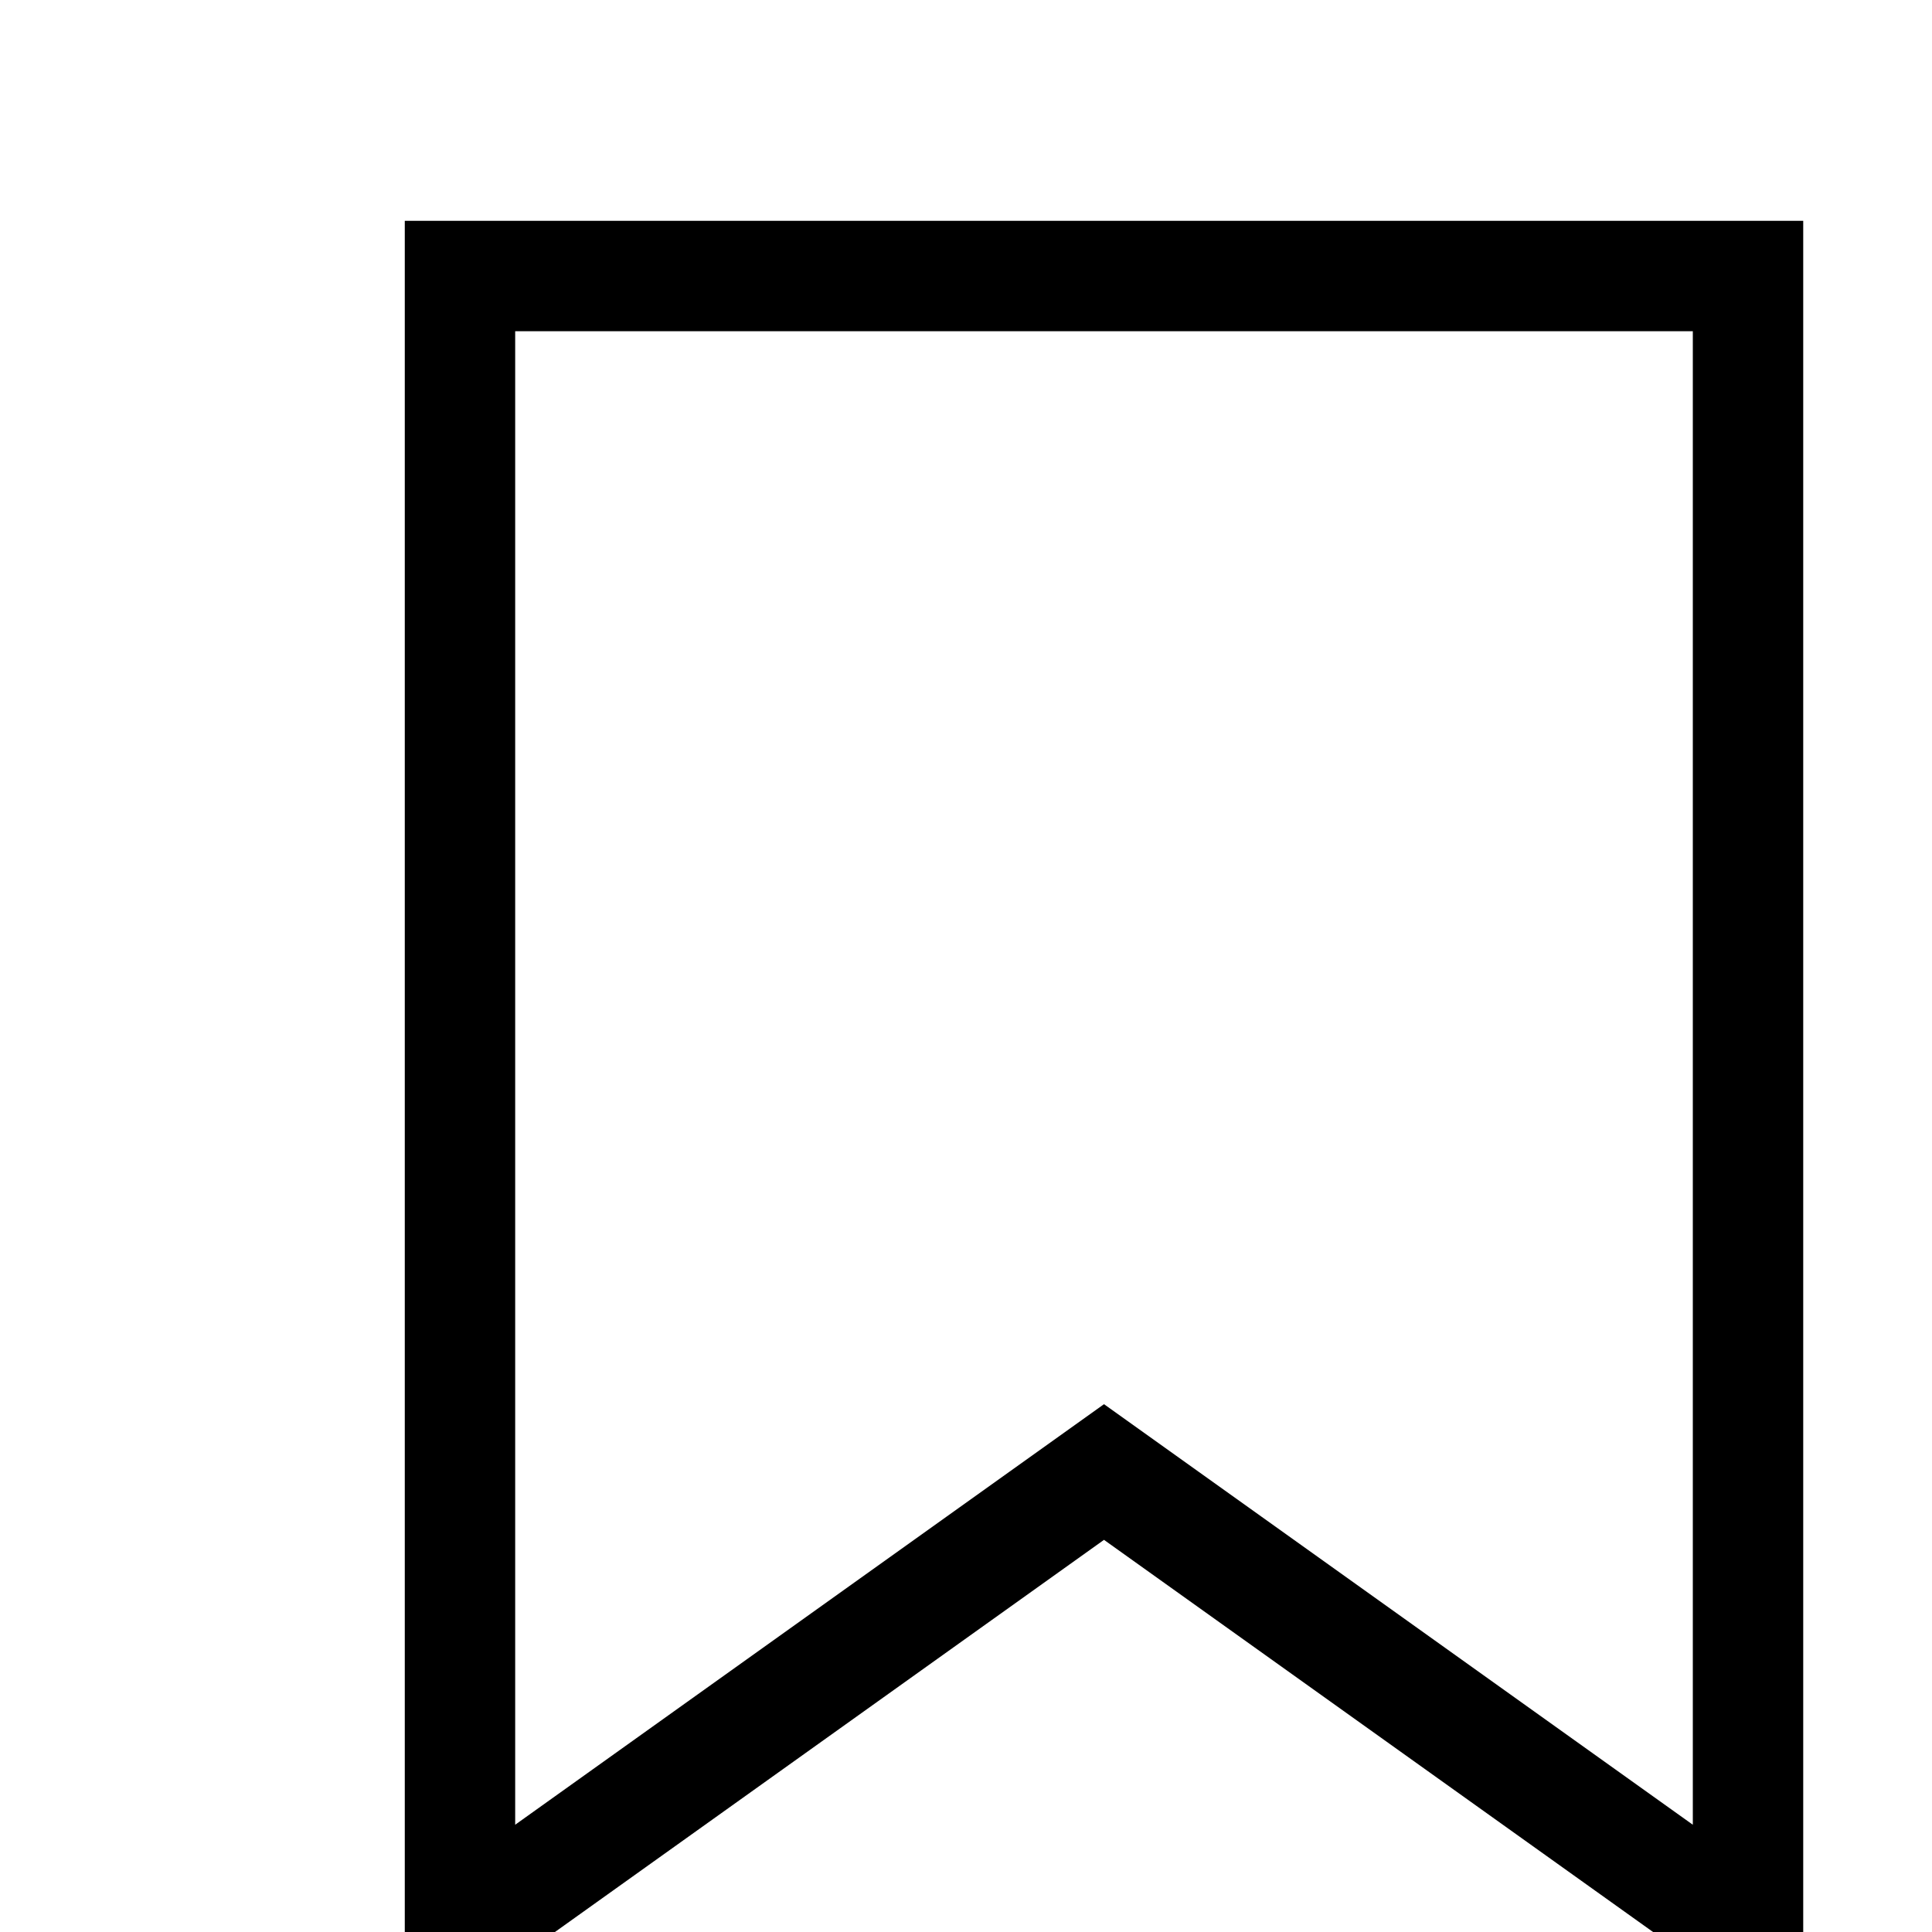
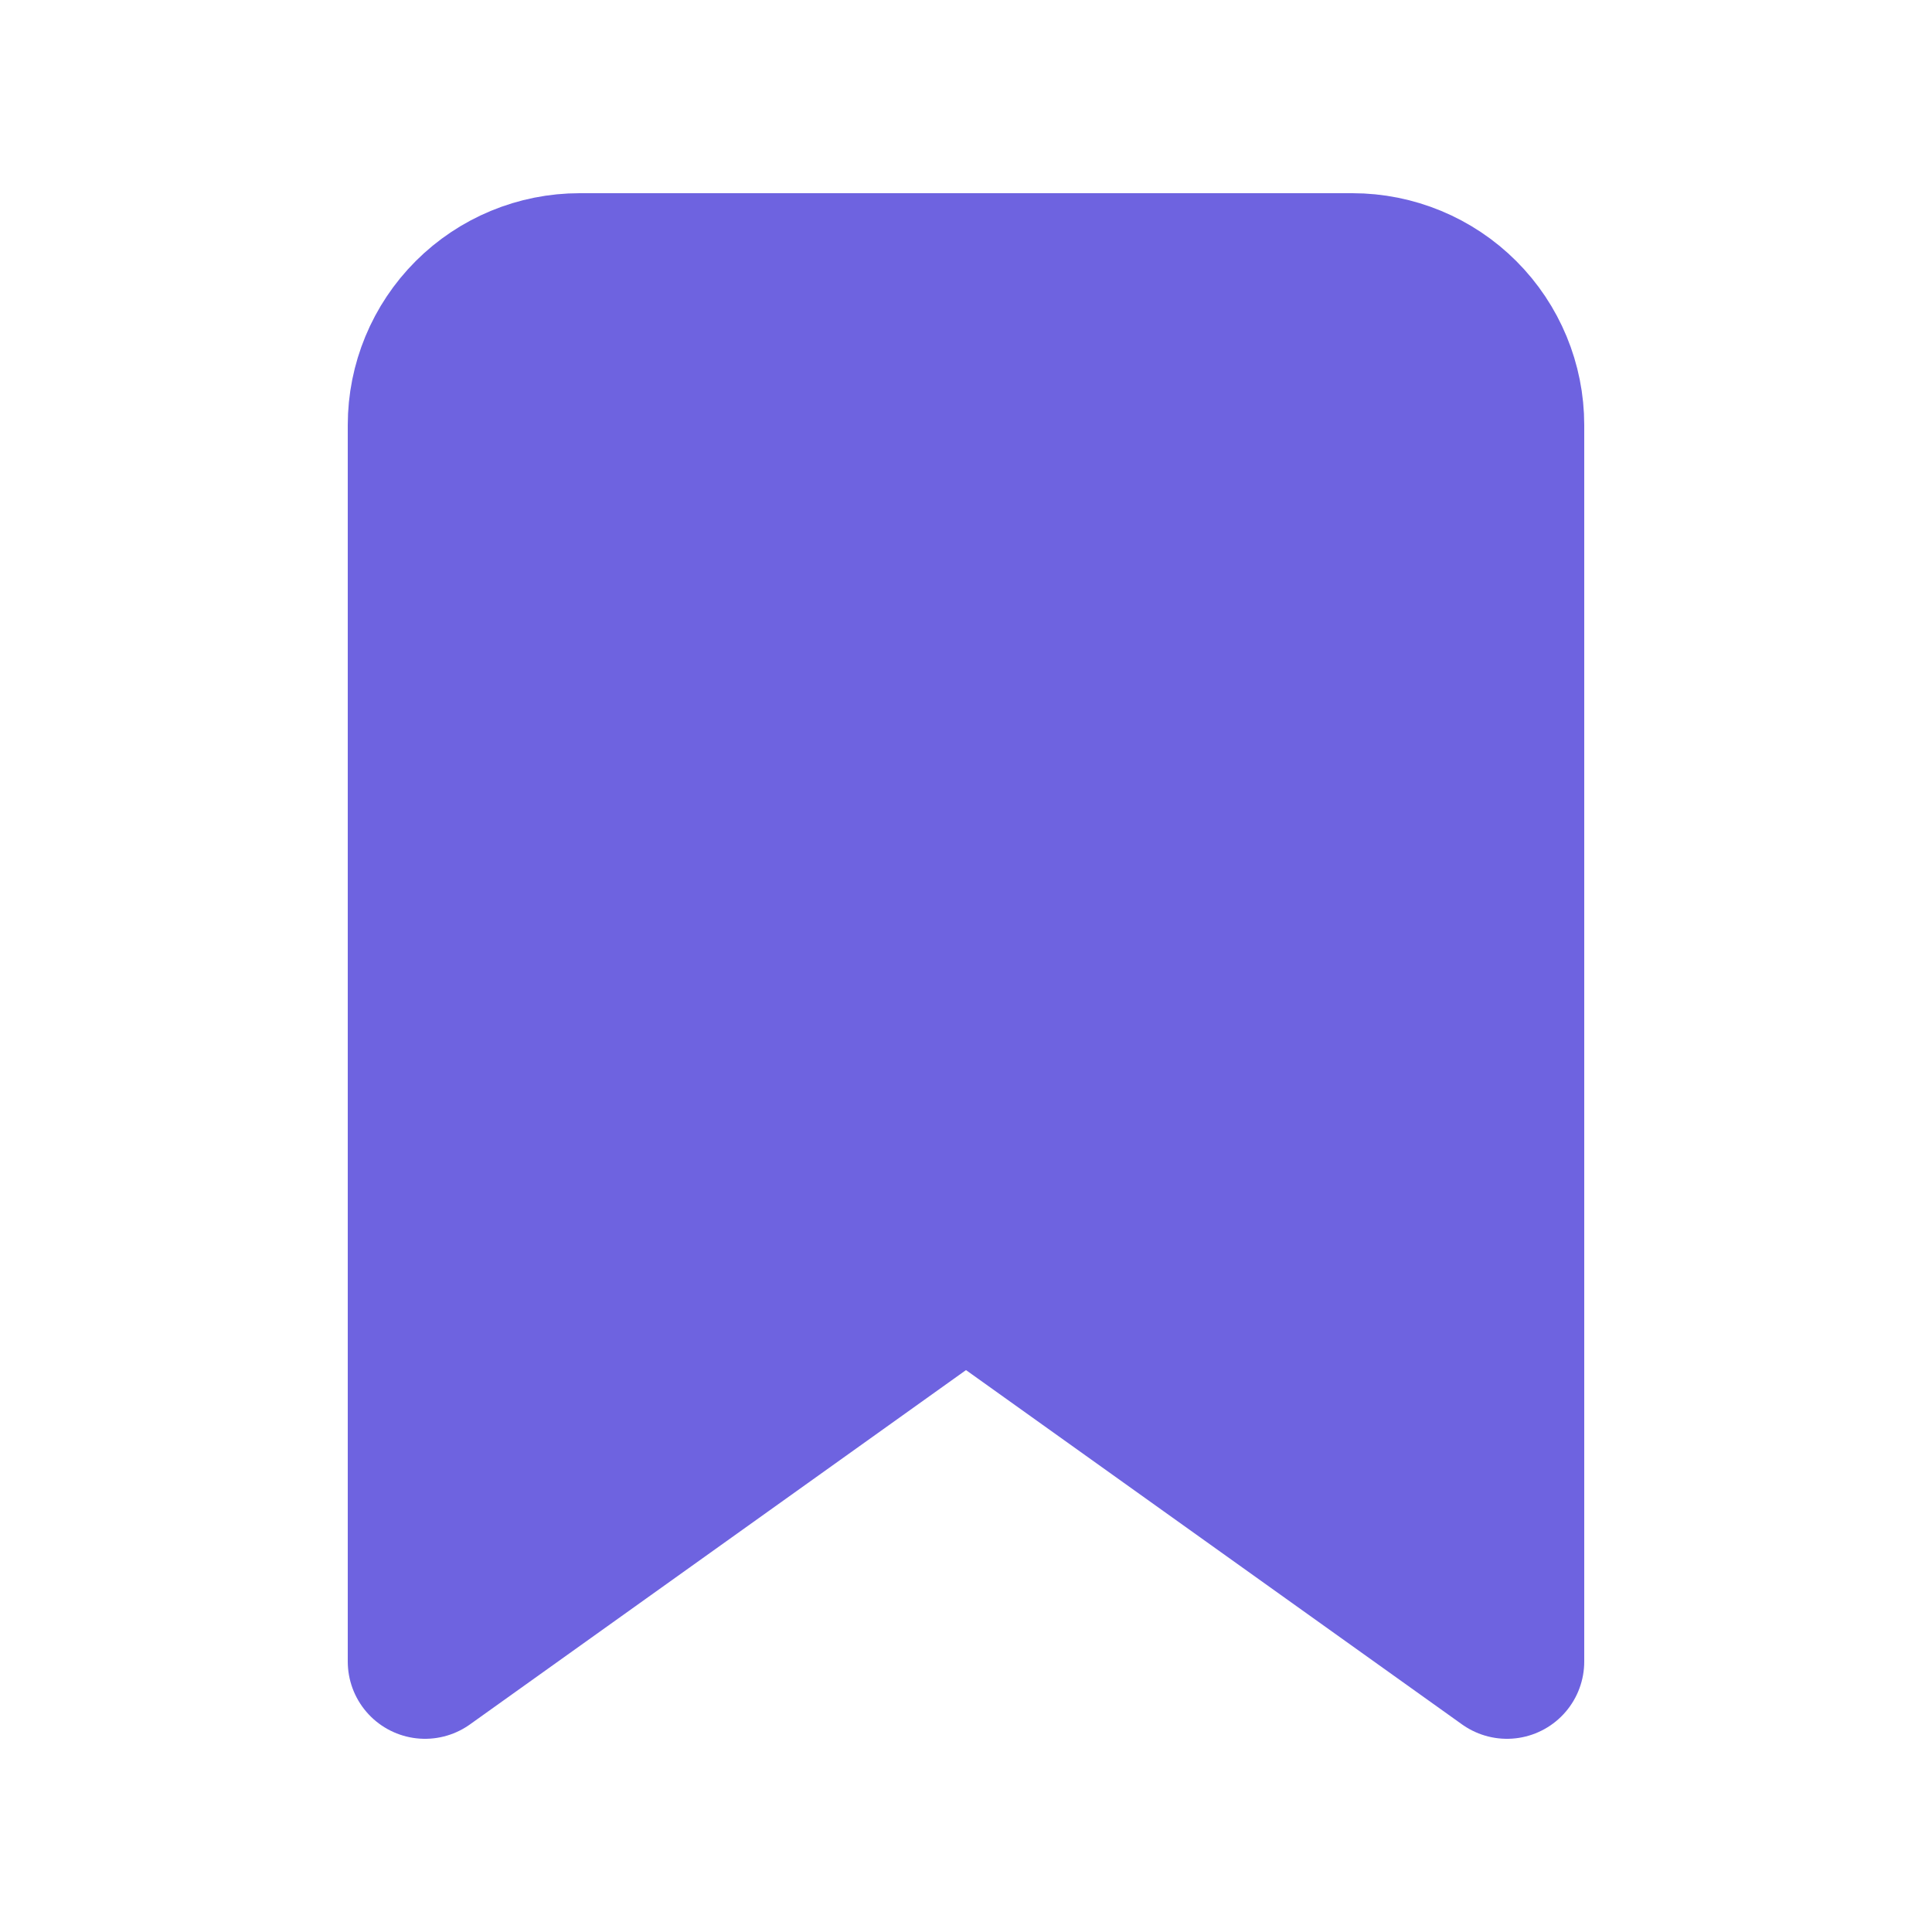
- <svg xmlns="http://www.w3.org/2000/svg" width="35" height="35" viewBox="0 0 35 35" fill="none">
-   <path d="M20 26.667L31.667 35V5H8.333V35L20 26.667Z" stroke="black" stroke-width="2" stroke-linecap="round" />
+ <svg xmlns="http://www.w3.org/2000/svg" width="30" height="30" viewBox="0 0 25 24" fill="none">
+   <path d="M19.5 21L12.5 16L5.5 21V5C5.5 4.47 5.711 3.961 6.086 3.586C6.461 3.211 6.97 3 7.5 3H17.5C18.03 3 18.539 3.211 18.914 3.586C19.289 3.961 19.5 4.47 19.5 5V21Z" fill="#6E63E0" stroke="#6E63E0" stroke-width="2" stroke-linecap="round" stroke-linejoin="round" />
</svg>
